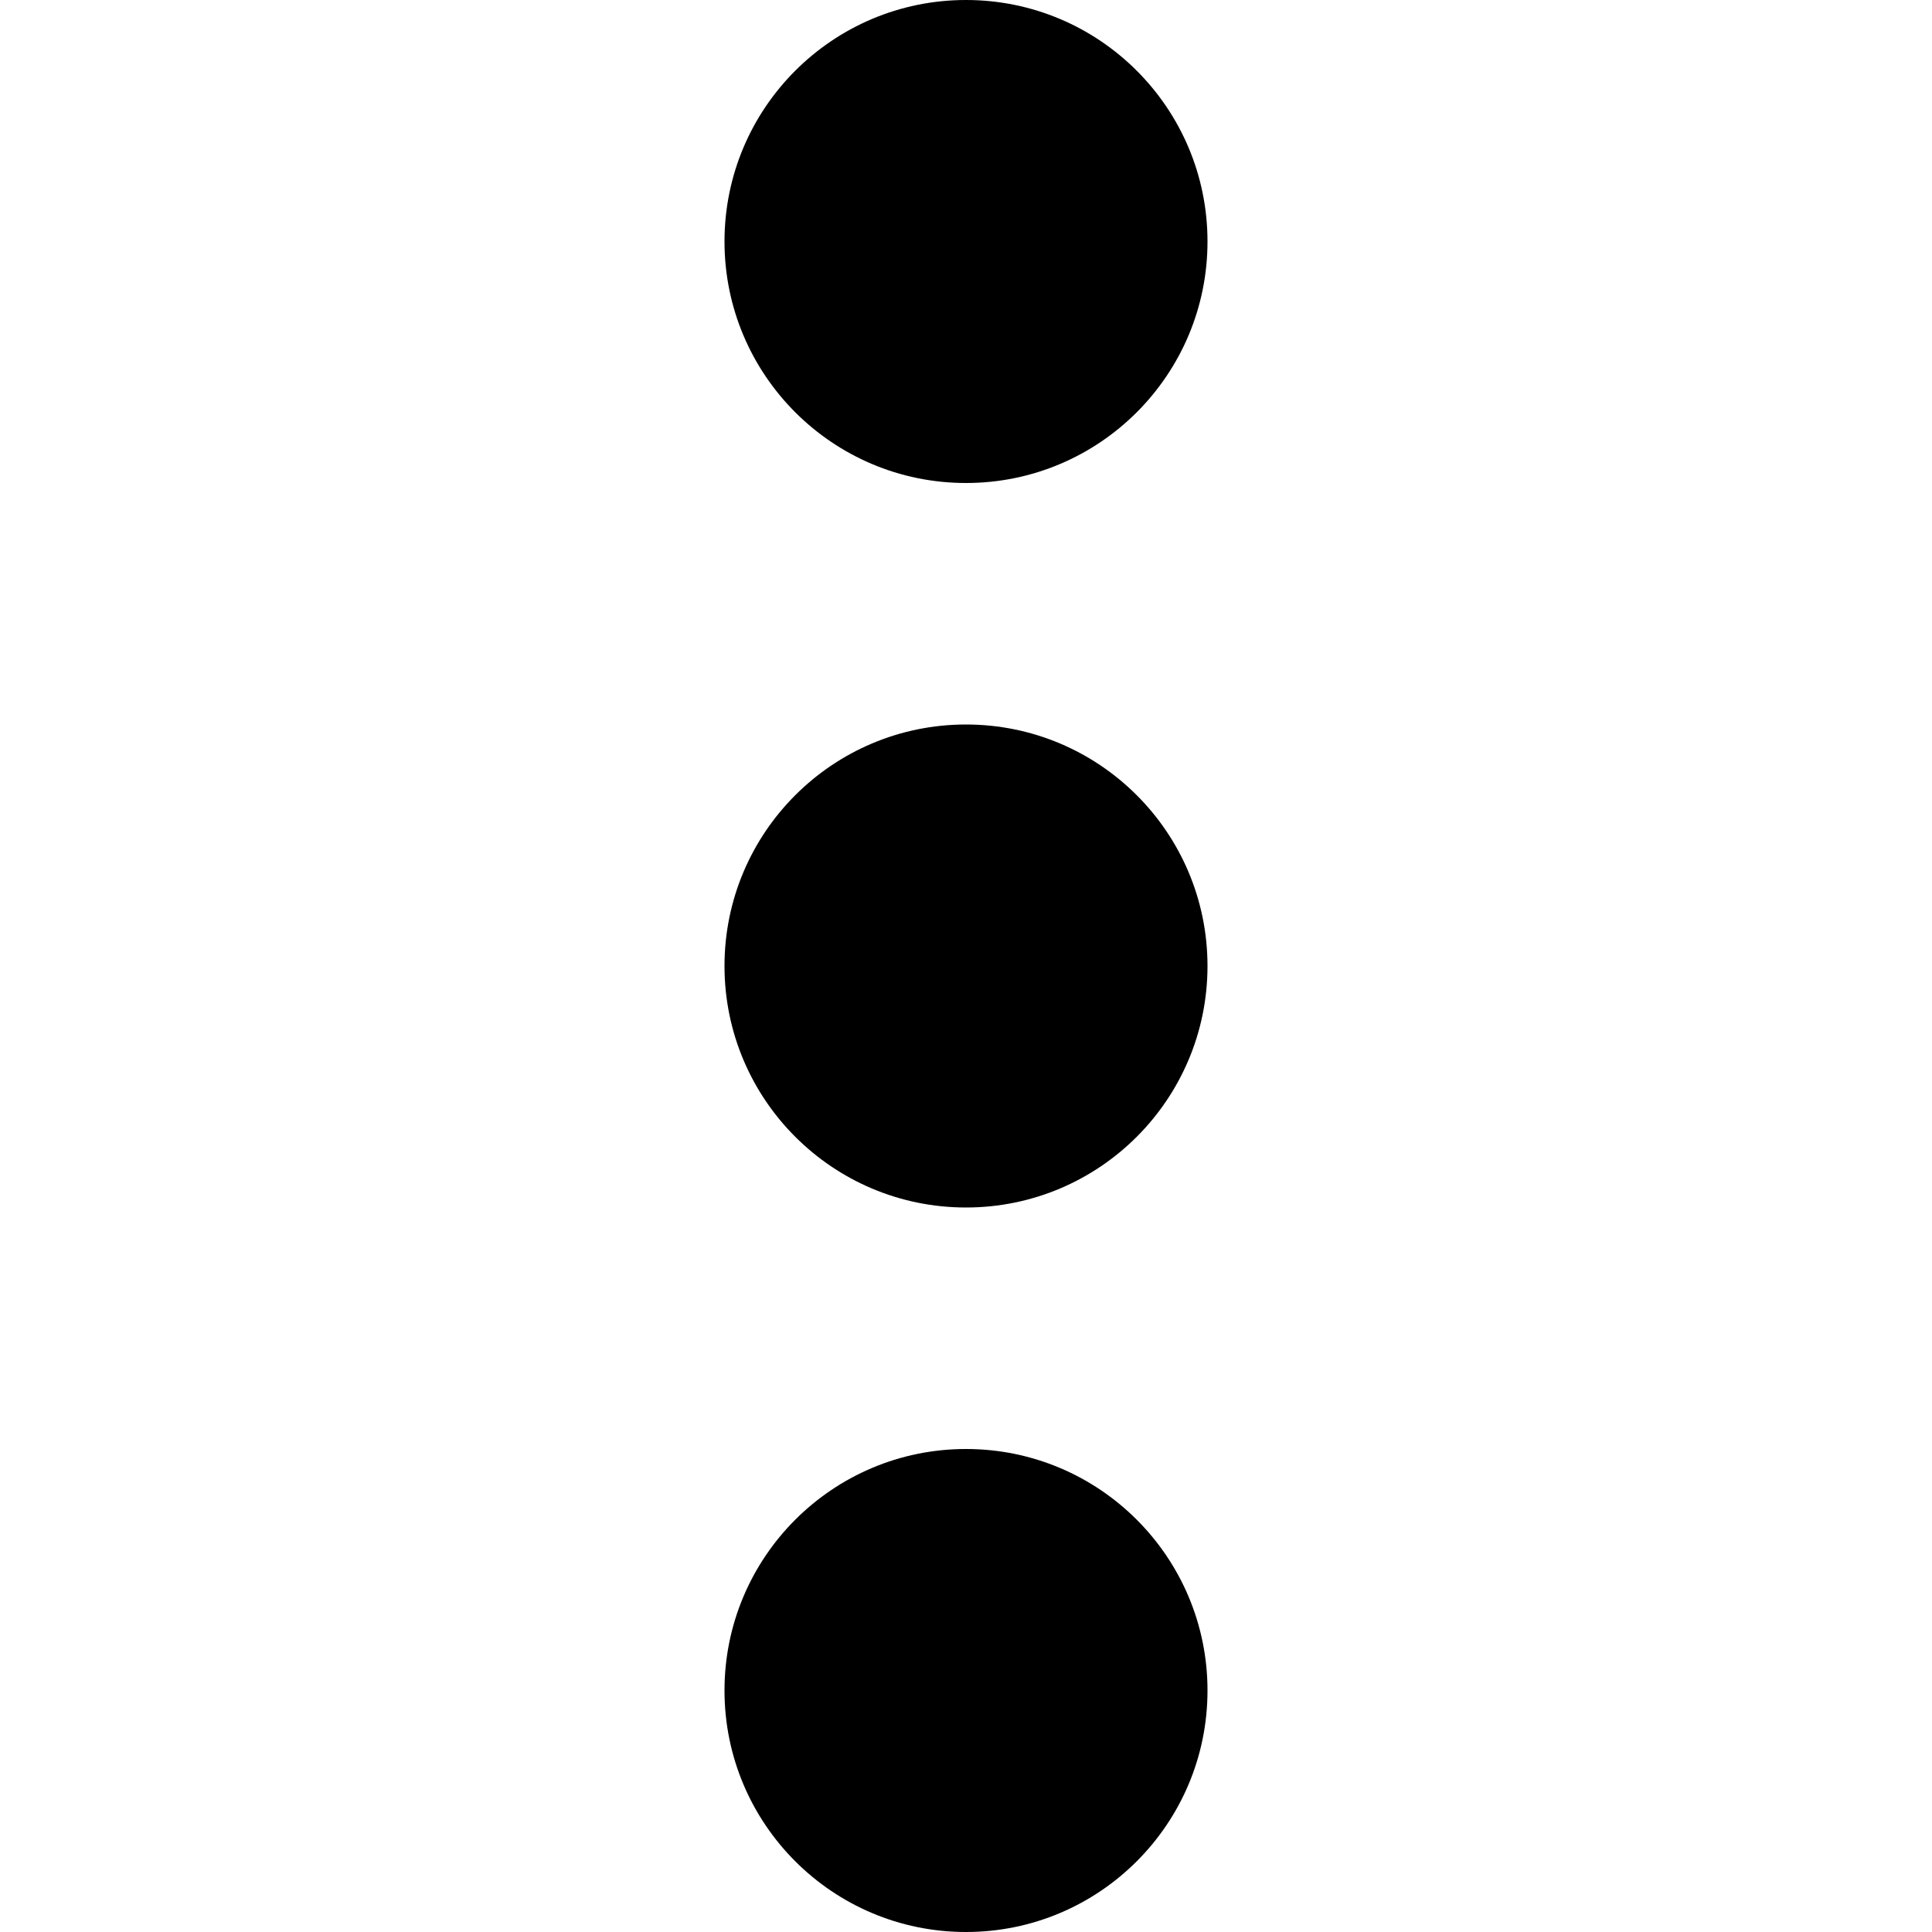
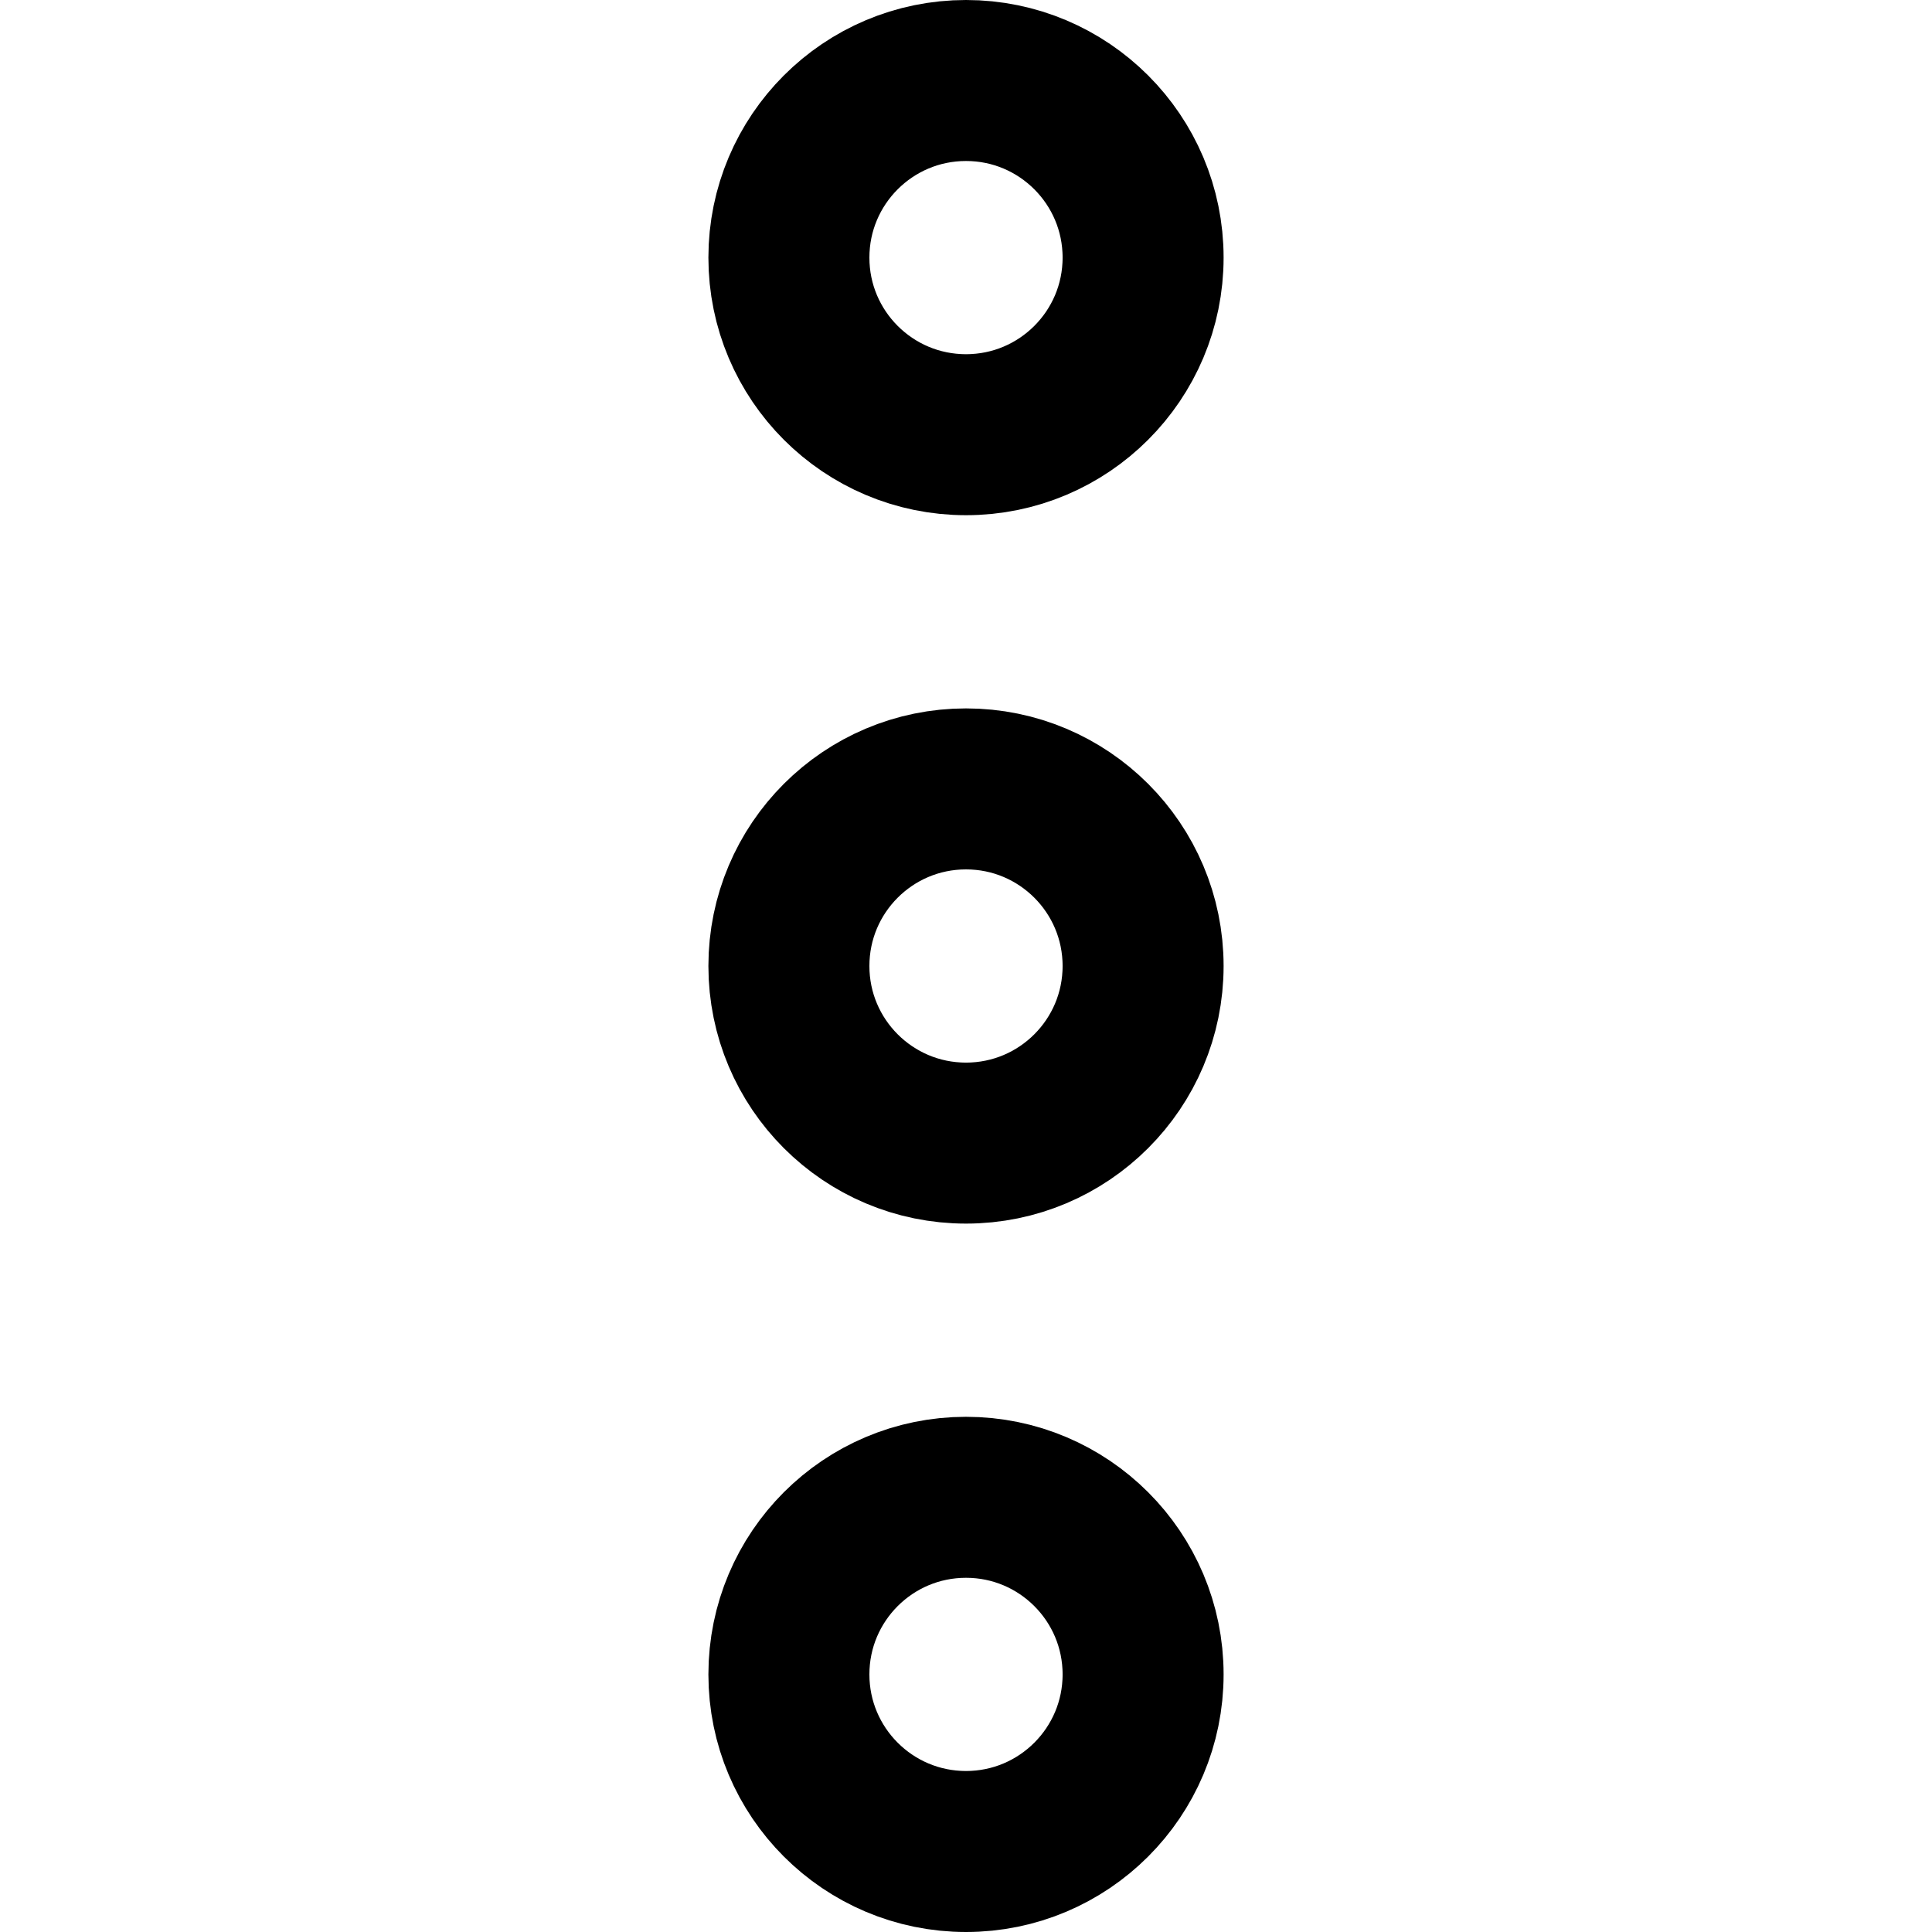
- <svg xmlns="http://www.w3.org/2000/svg" width="24px" height="24px" viewBox="0 0 24 24" version="1.1">
-   <defs />
-   <g id="Icons" stroke="none" stroke-width="1">
-     <g id="dots-vertical">
-       <path d="M12,6 C10.343,6 9,4.657 9,3 C9,1.343 10.343,0 12,0 C13.657,0 15,1.343 15,3 C15,4.657 13.657,6 12,6 Z M12,24 C10.343,24 9,22.657 9,21 C9,19.343 10.343,18 12,18 C13.657,18 15,19.343 15,21 C15,22.657 13.657,24 12,24 Z M12,15 C10.343,15 9,13.657 9,12 C9,10.343 10.343,9 12,9 C13.657,9 15,10.343 15,12 C15,13.657 13.657,15 12,15 Z" />
-     </g>
+ <svg xmlns="http://www.w3.org/2000/svg" width="24" height="24" viewBox="0 0 24 24">
+   <g class="icon-stroke" fill="none" fill-rule="evenodd" stroke="#000000" stroke-width="2" transform="translate(1 10)" stroke-linecap="round" stroke-linejoin="round">
+     <circle cx="11" cy="10.8" r="2.2" />
+     <circle cx="11" cy="-6.8" r="2.2" />
+     <circle cx="11" cy="2" r="2.2" />
  </g>
</svg>
